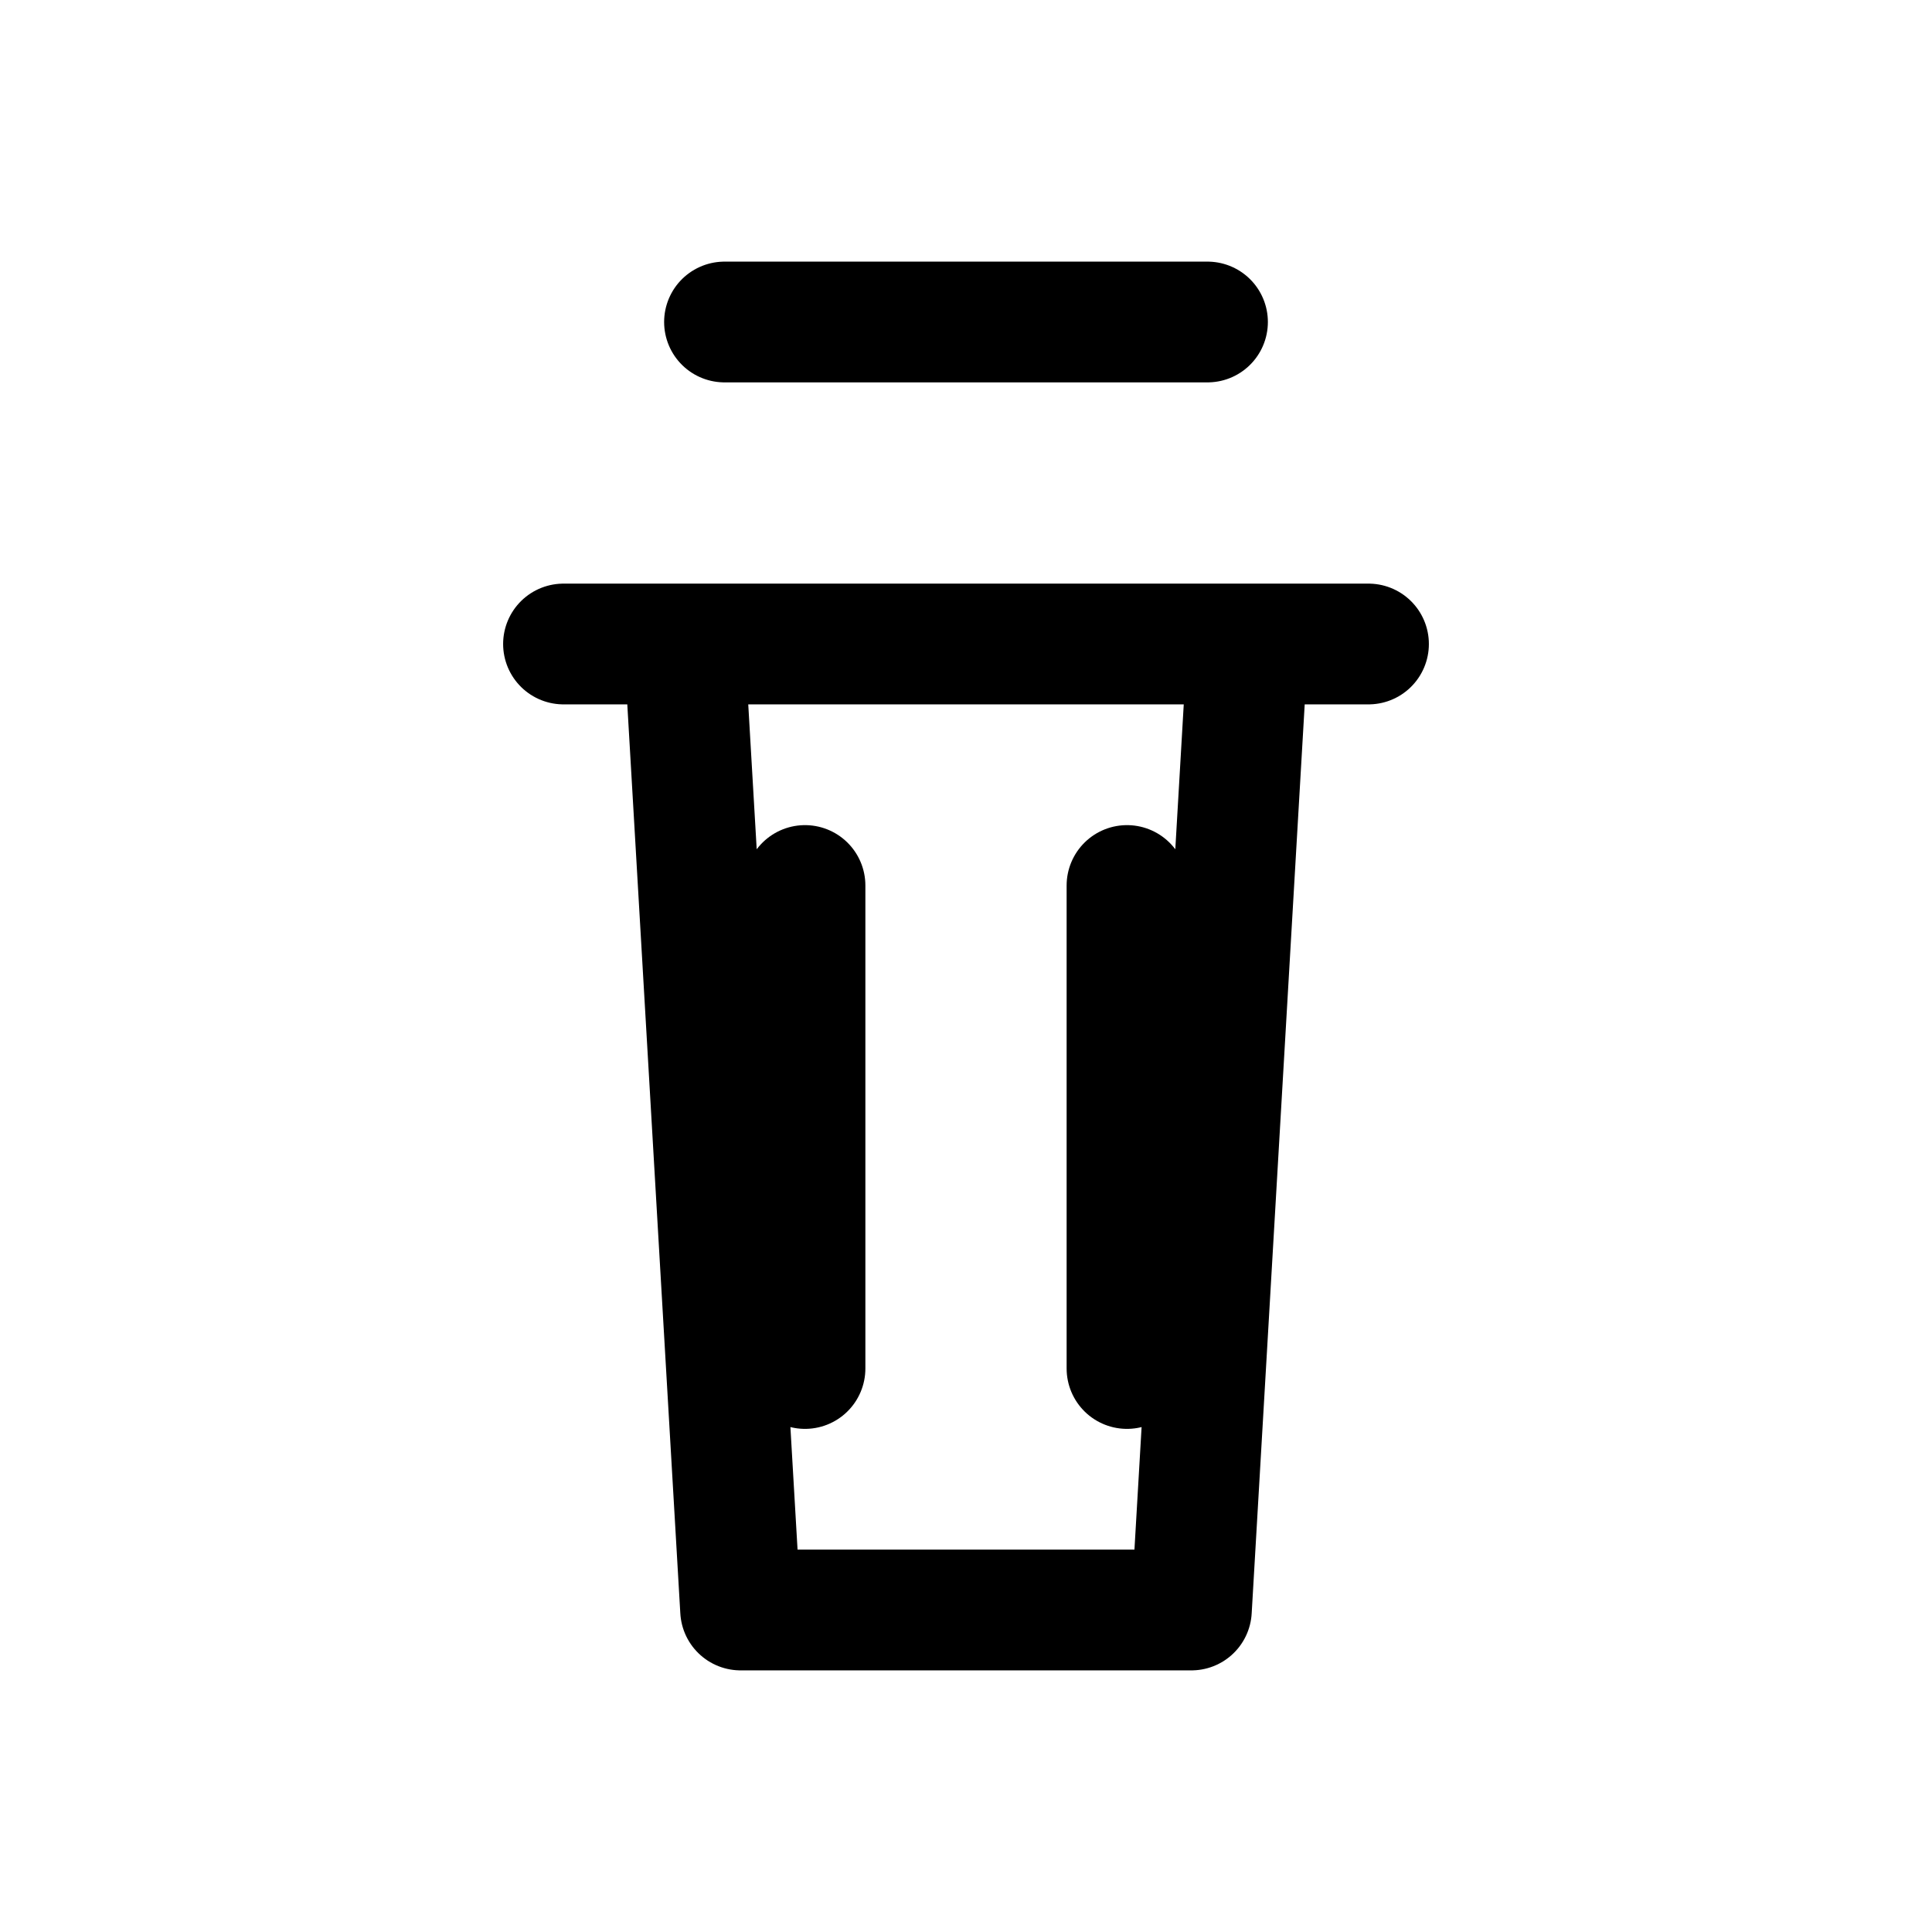
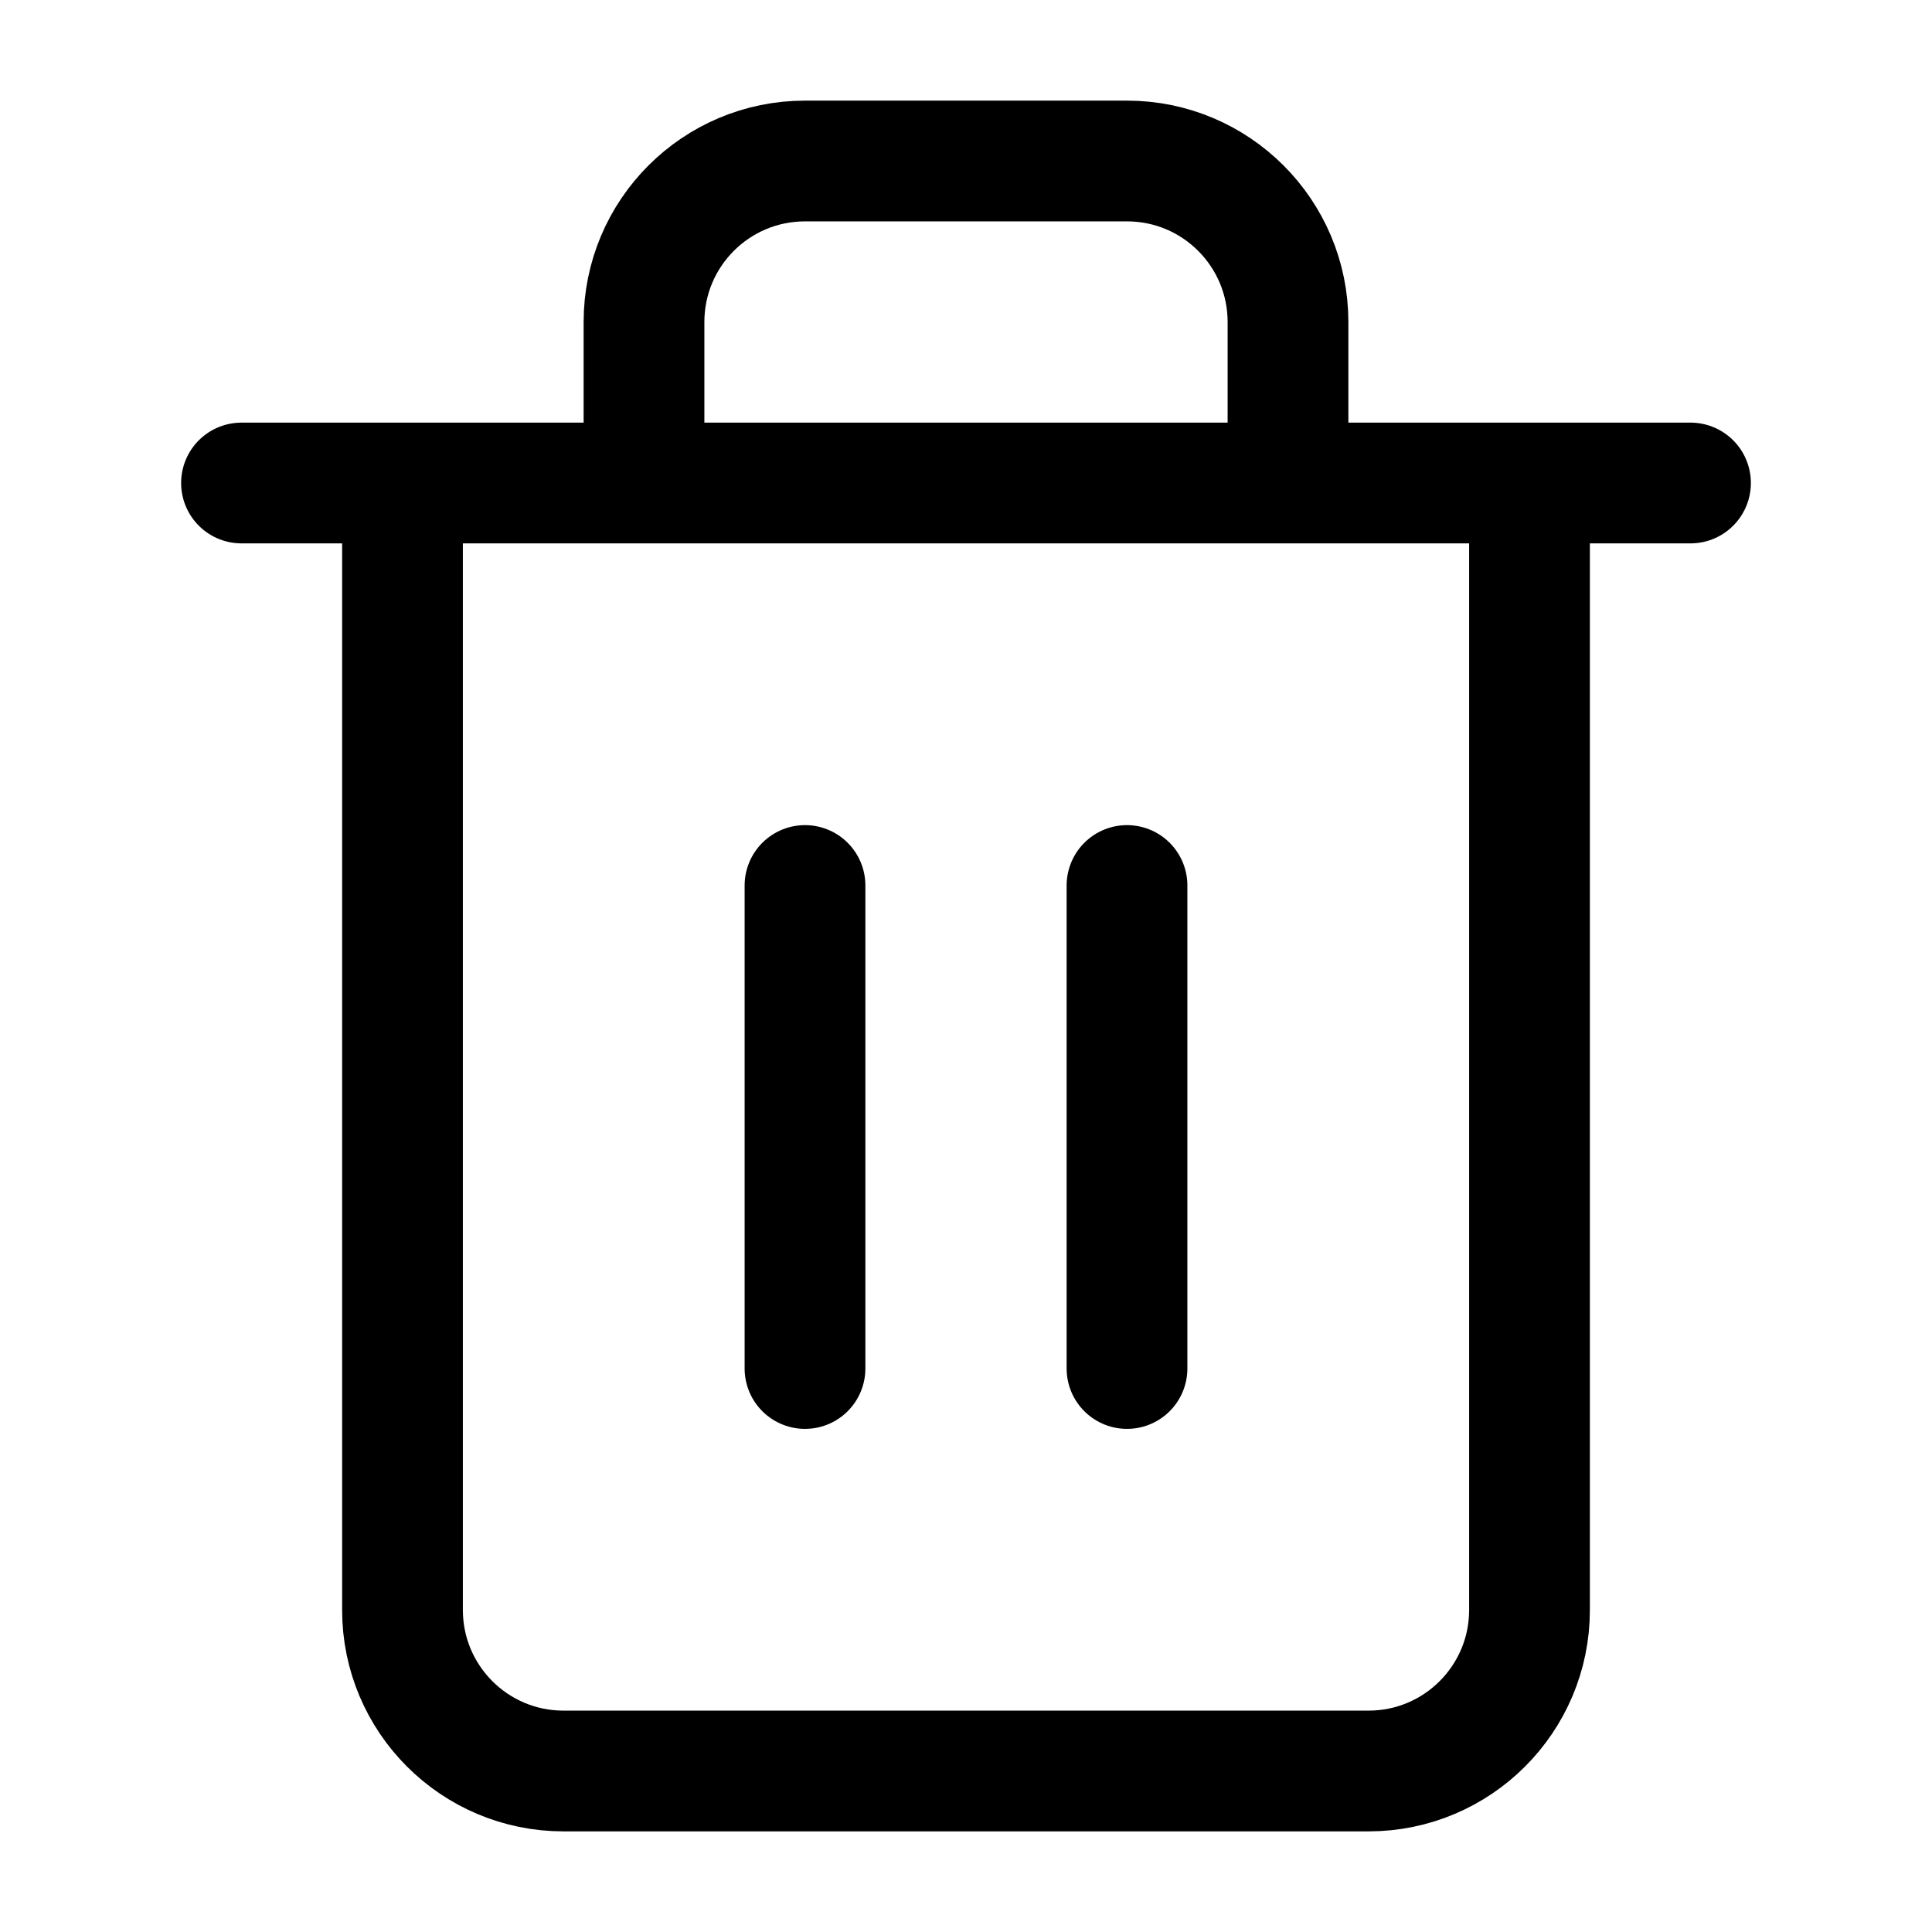
- <svg xmlns="http://www.w3.org/2000/svg" viewBox="0 0 24 24">
-   <path d="M9 4h6m-8 4h10m-8.5 0 .7 12h5.6l.7-12M10 11v6M14 11v6" fill="none" stroke="currentColor" stroke-width="1.5" stroke-linecap="round" stroke-linejoin="round" />
+ <svg viewBox="0 0 24 24" fill="none" stroke="currentColor" stroke-width="1.5" stroke-linecap="round" stroke-linejoin="round">
+   <path d="M3 6h18M19 6v14a2 2 0 0 1-2 2H7a2 2 0 0 1-2-2V6m3 0V4a2 2 0 0 1 2-2h4a2 2 0 0 1 2 2v2M10 11v6M14 11v6" />
</svg>
